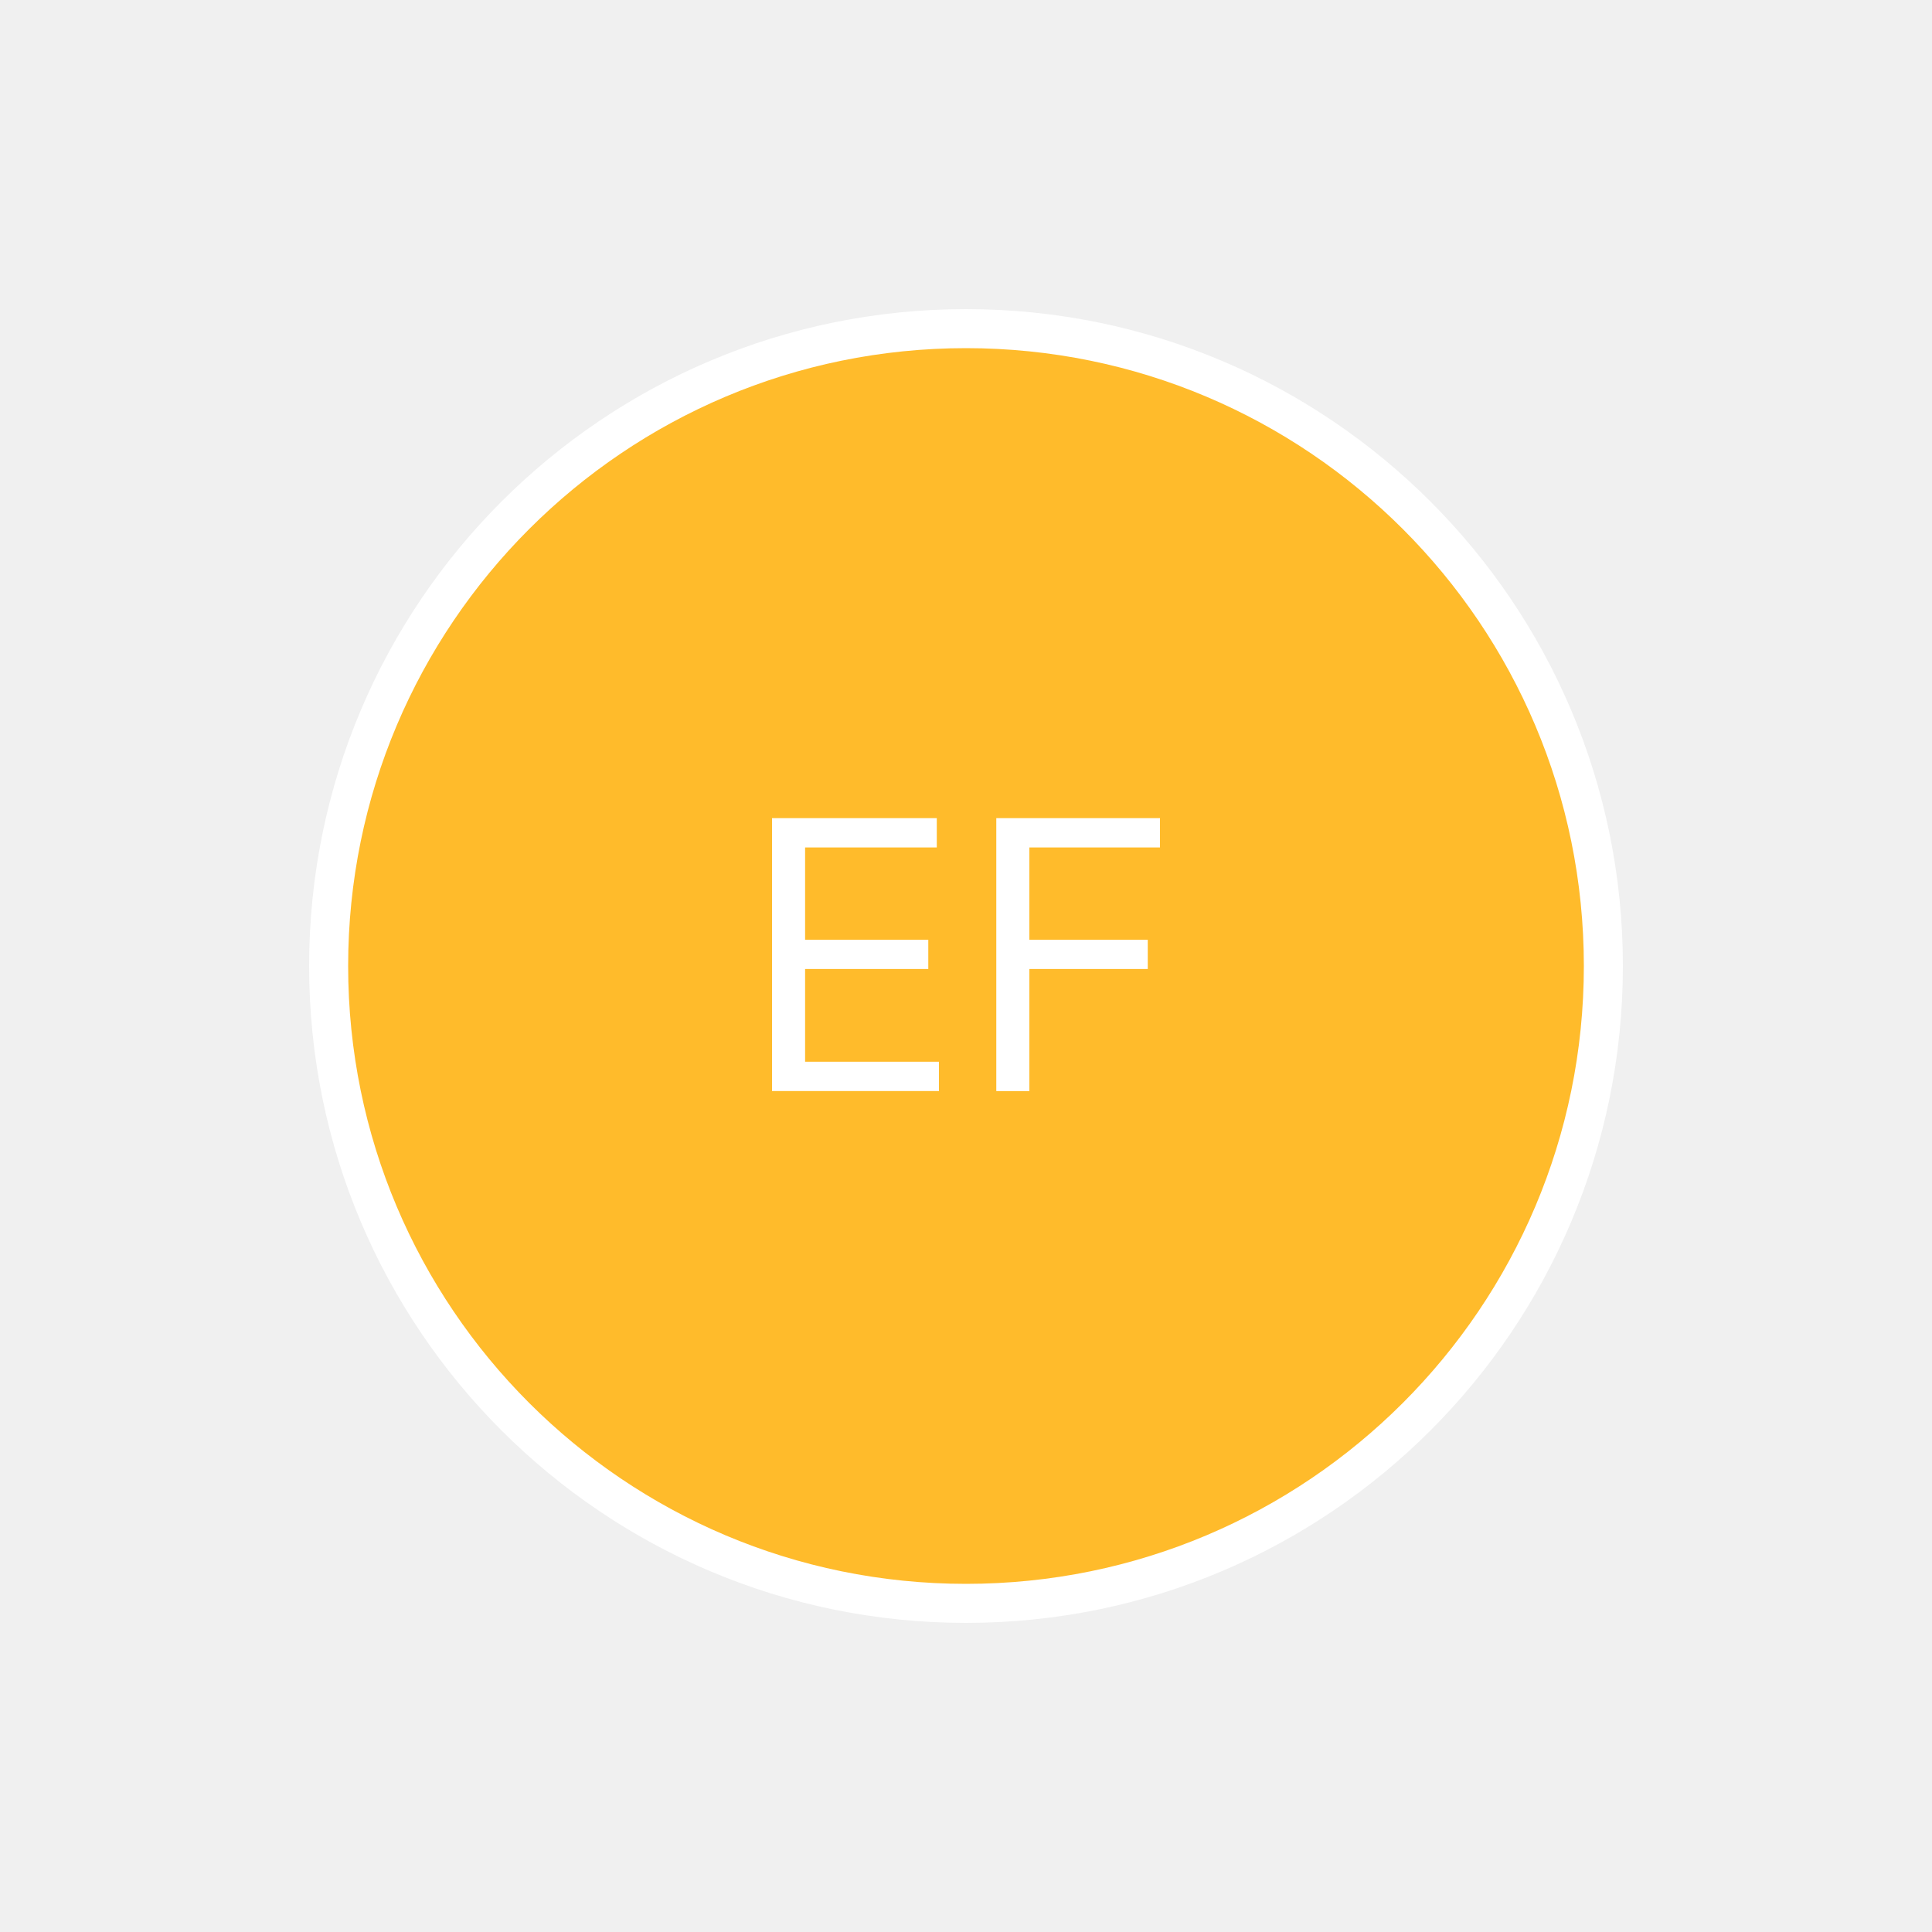
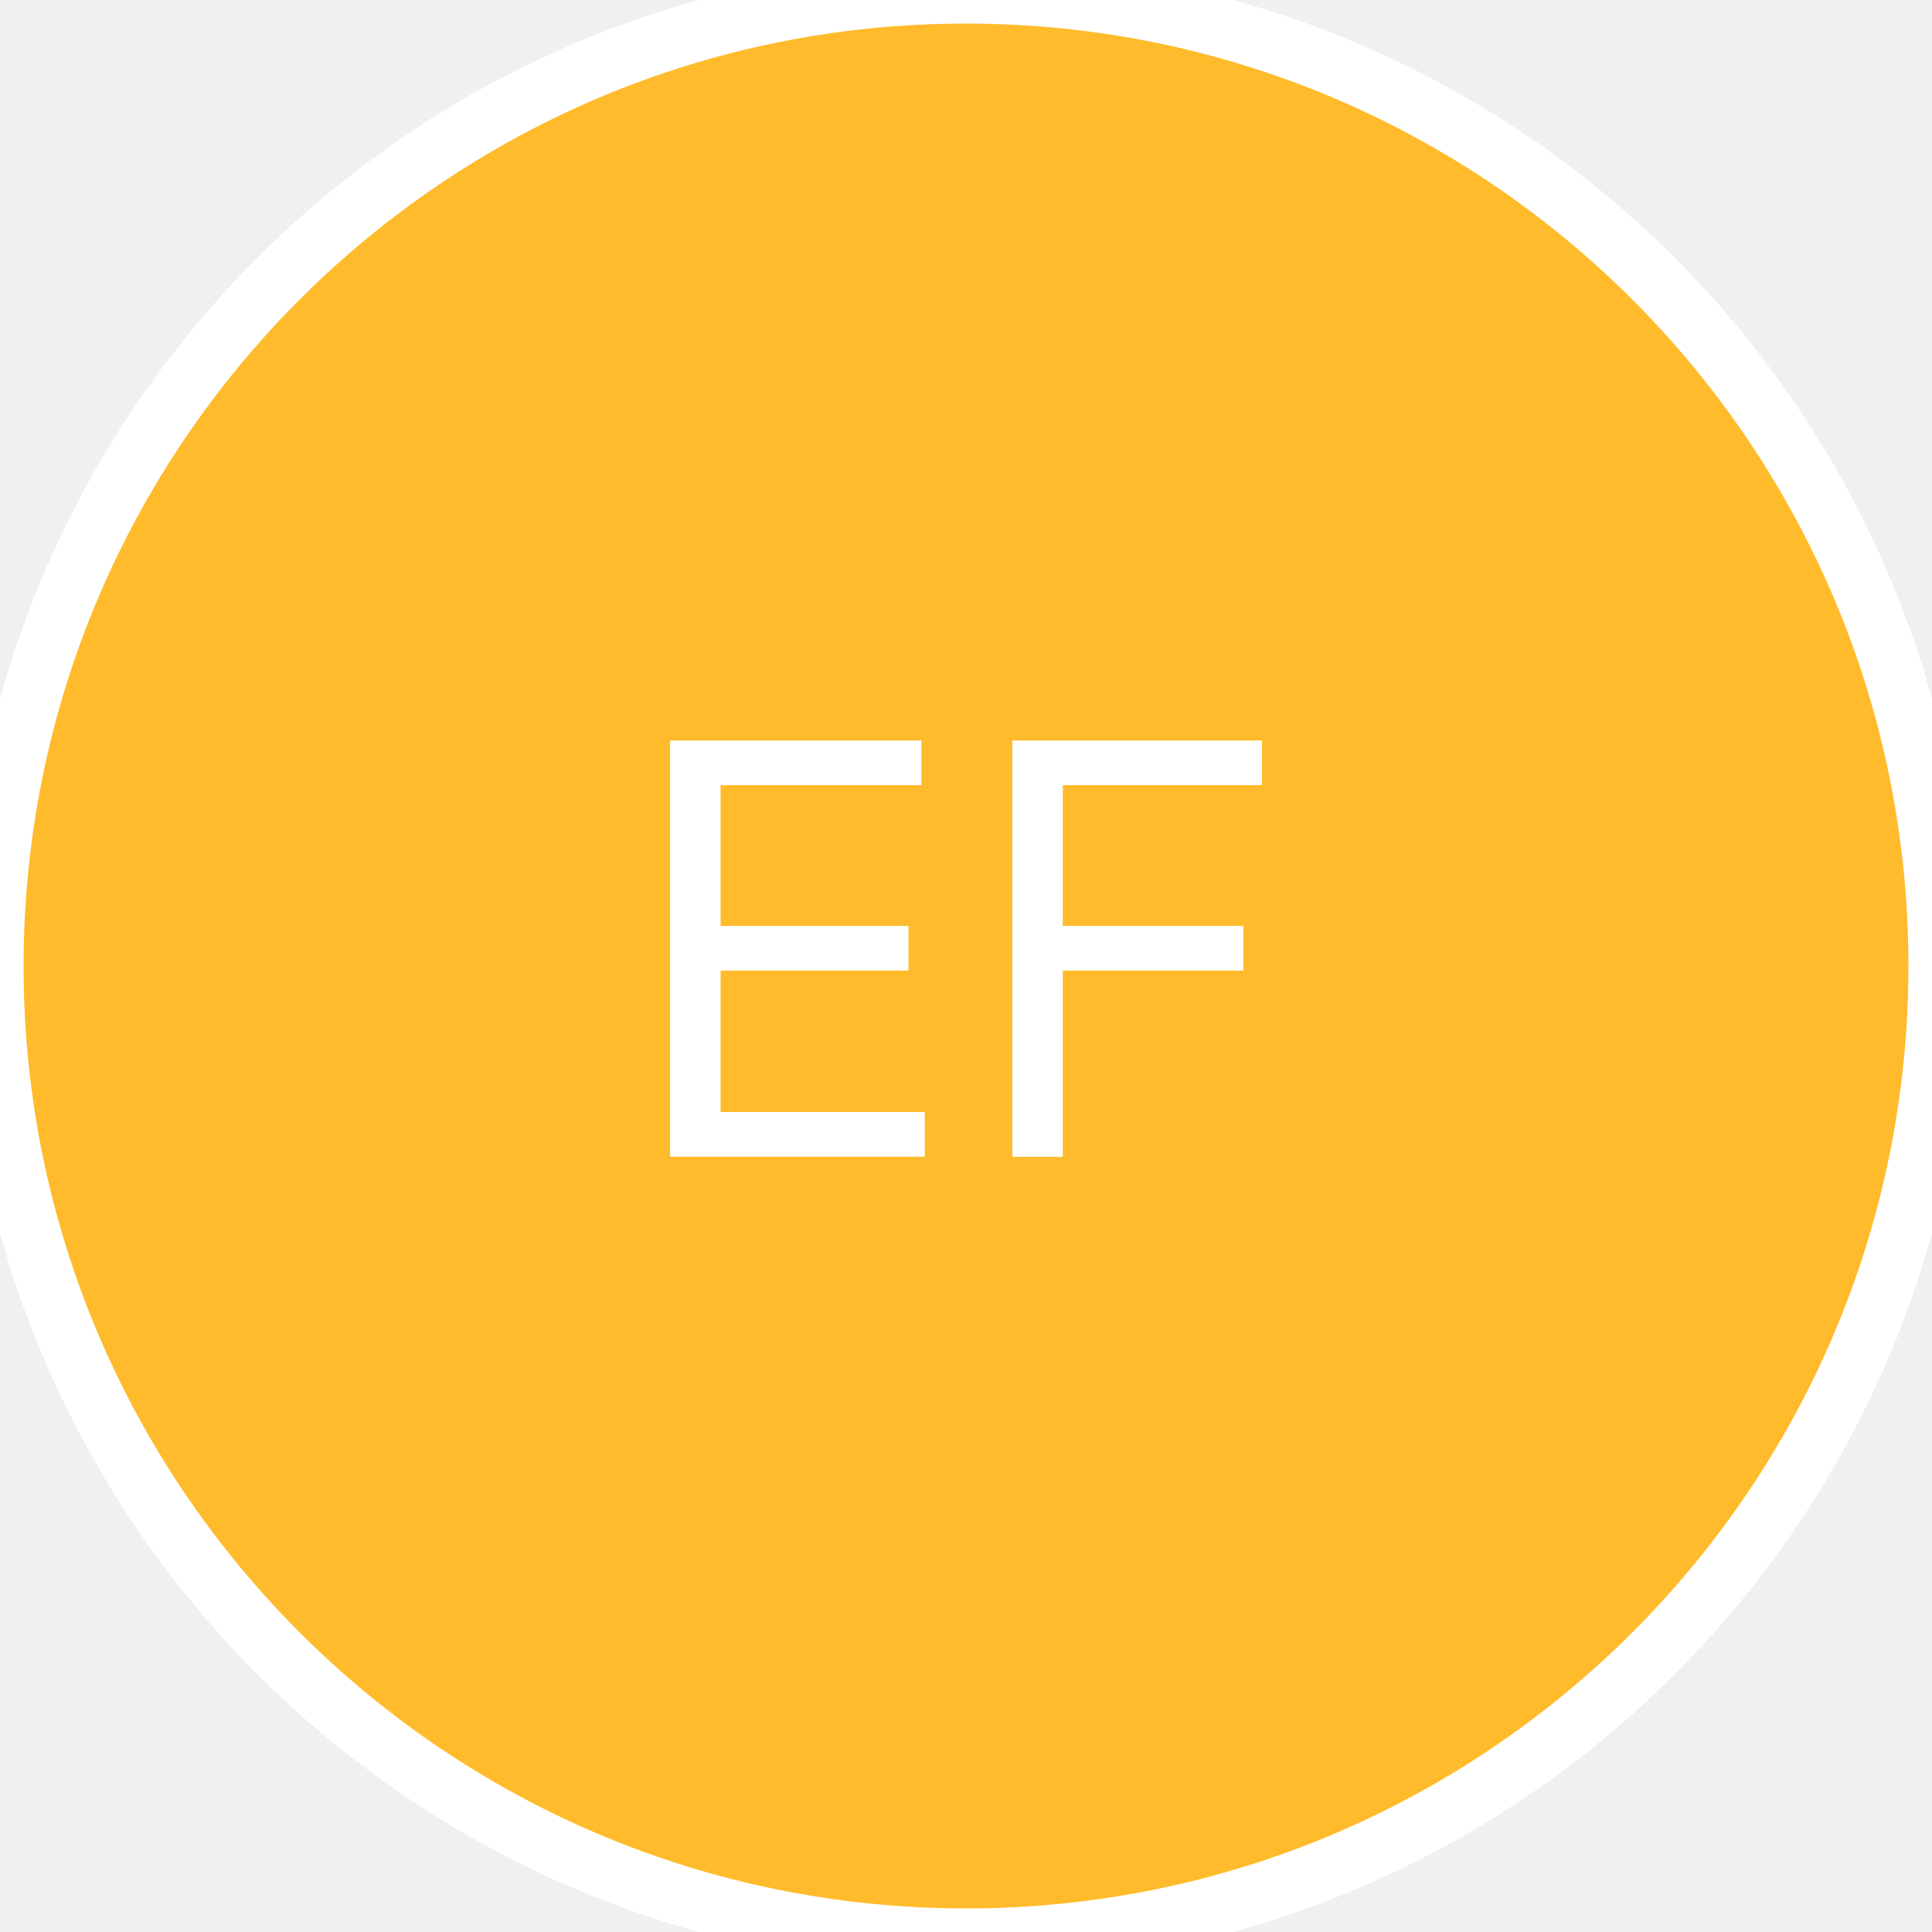
- <svg xmlns="http://www.w3.org/2000/svg" id="Ebene_1" data-name="Ebene 1" viewBox="0 0 250 250">
+ <svg xmlns="http://www.w3.org/2000/svg" id="Ebene_1" data-name="Ebene 1" viewBox="0 0 163.9 163.9">
  <defs>
    <style>
      .cls-1 {
        fill: #ffbb2b;
        stroke: #fff;
        stroke-width: 2px;
      }

      .cls-2 {
        fill: #fff;
        stroke-width: 0px;
      }
    </style>
  </defs>
-   <path class="cls-2" d="M125,40h0c46.94,0,85,38.06,85,85h0c0,46.94-38.06,85-85,85h0c-46.94,0-85-38.06-85-85h0c0-46.94,38.06-85,85-85Z" />
-   <circle class="cls-1" cx="125" cy="125" r="80.95" />
-   <path class="cls-2" d="M99.9,141.19v-35.32h21.32v3.79h-17.04v11.94h15.94v3.79h-15.94v12h17.32v3.79h-21.59ZM128.92,141.19v-35.32h21.18v3.79h-16.9v11.94h15.32v3.79h-15.32v15.8h-4.28Z" />
+   <path class="cls-2" d="M81.95-3.05h0c46.94,0,85,38.06,85,85h0c0,46.94-38.06,85-85,85h0c-46.94,0-85-38.06-85-85h0C-3.05,35.01,35.01-3.05,81.95-3.05Z" />
+   <circle class="cls-1" cx="81.95" cy="81.95" r="80.95" />
+   <path class="cls-2" d="M56.85,98.14v-35.32h21.32v3.79h-17.04v11.94h15.94v3.79h-15.94v12h17.32v3.79h-21.59ZM85.88,98.14v-35.32h21.18v3.79h-16.9v11.94h15.32v3.79h-15.32v15.8h-4.28Z" />
</svg>
